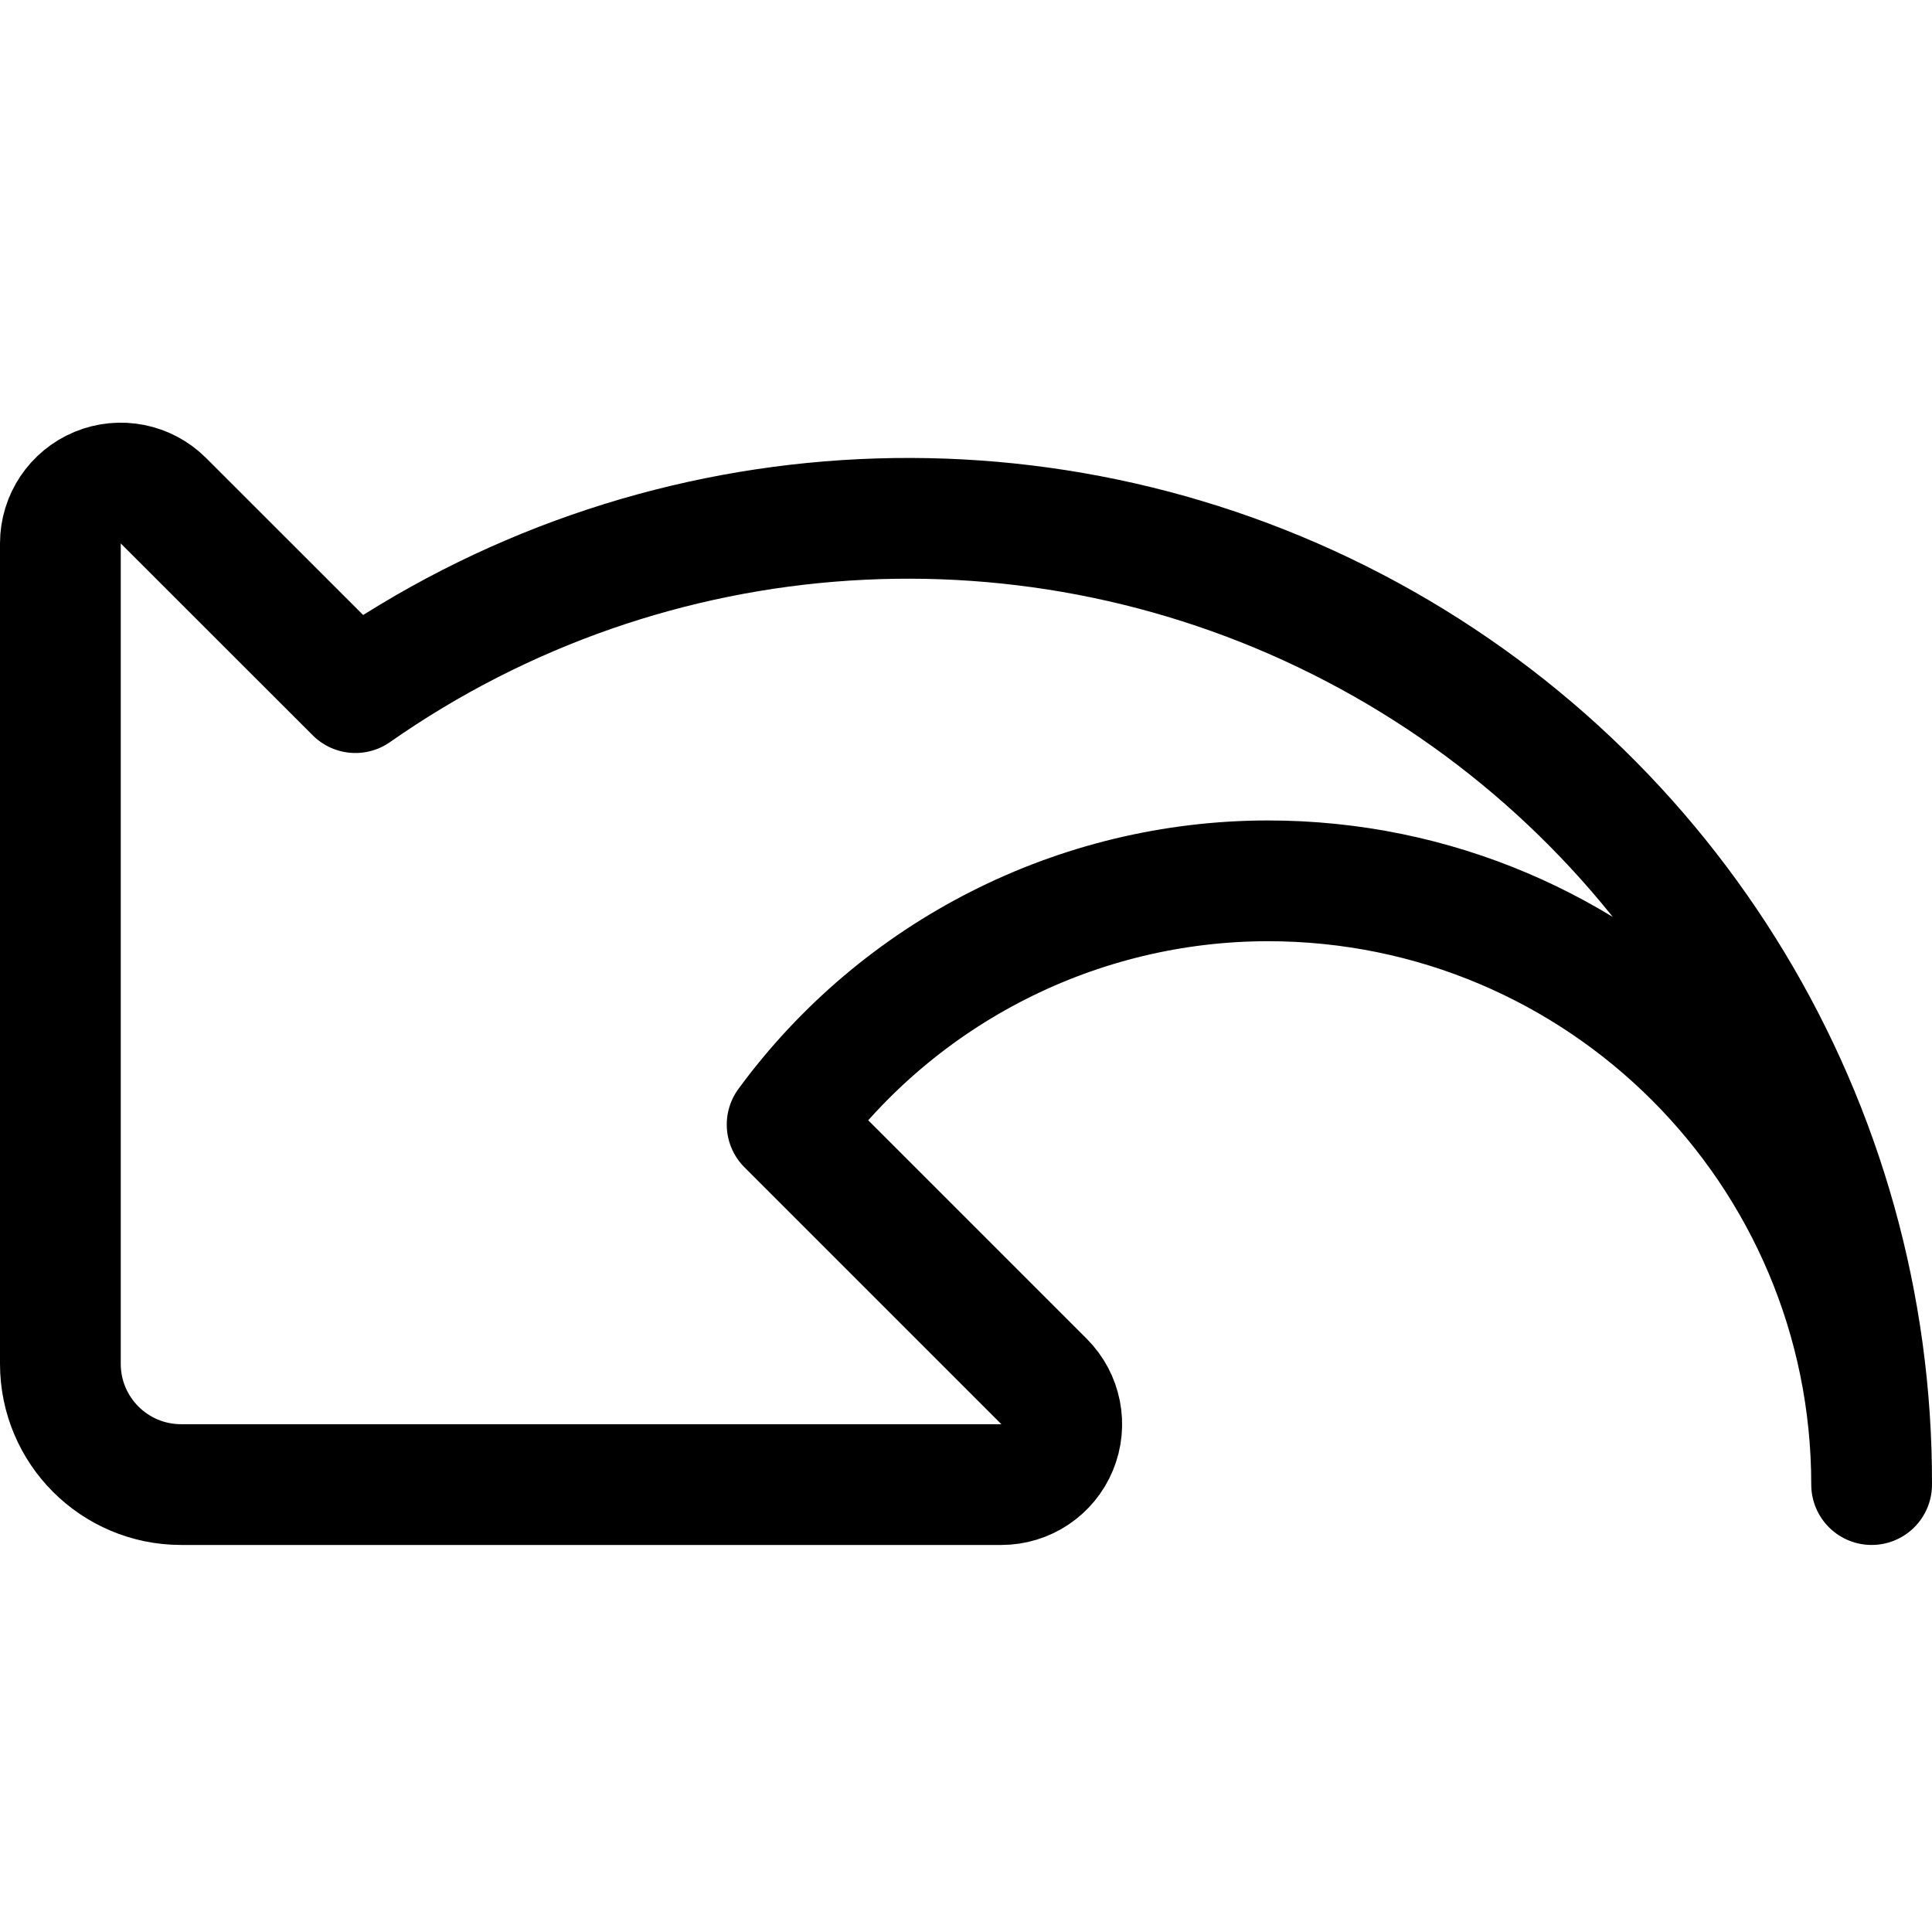
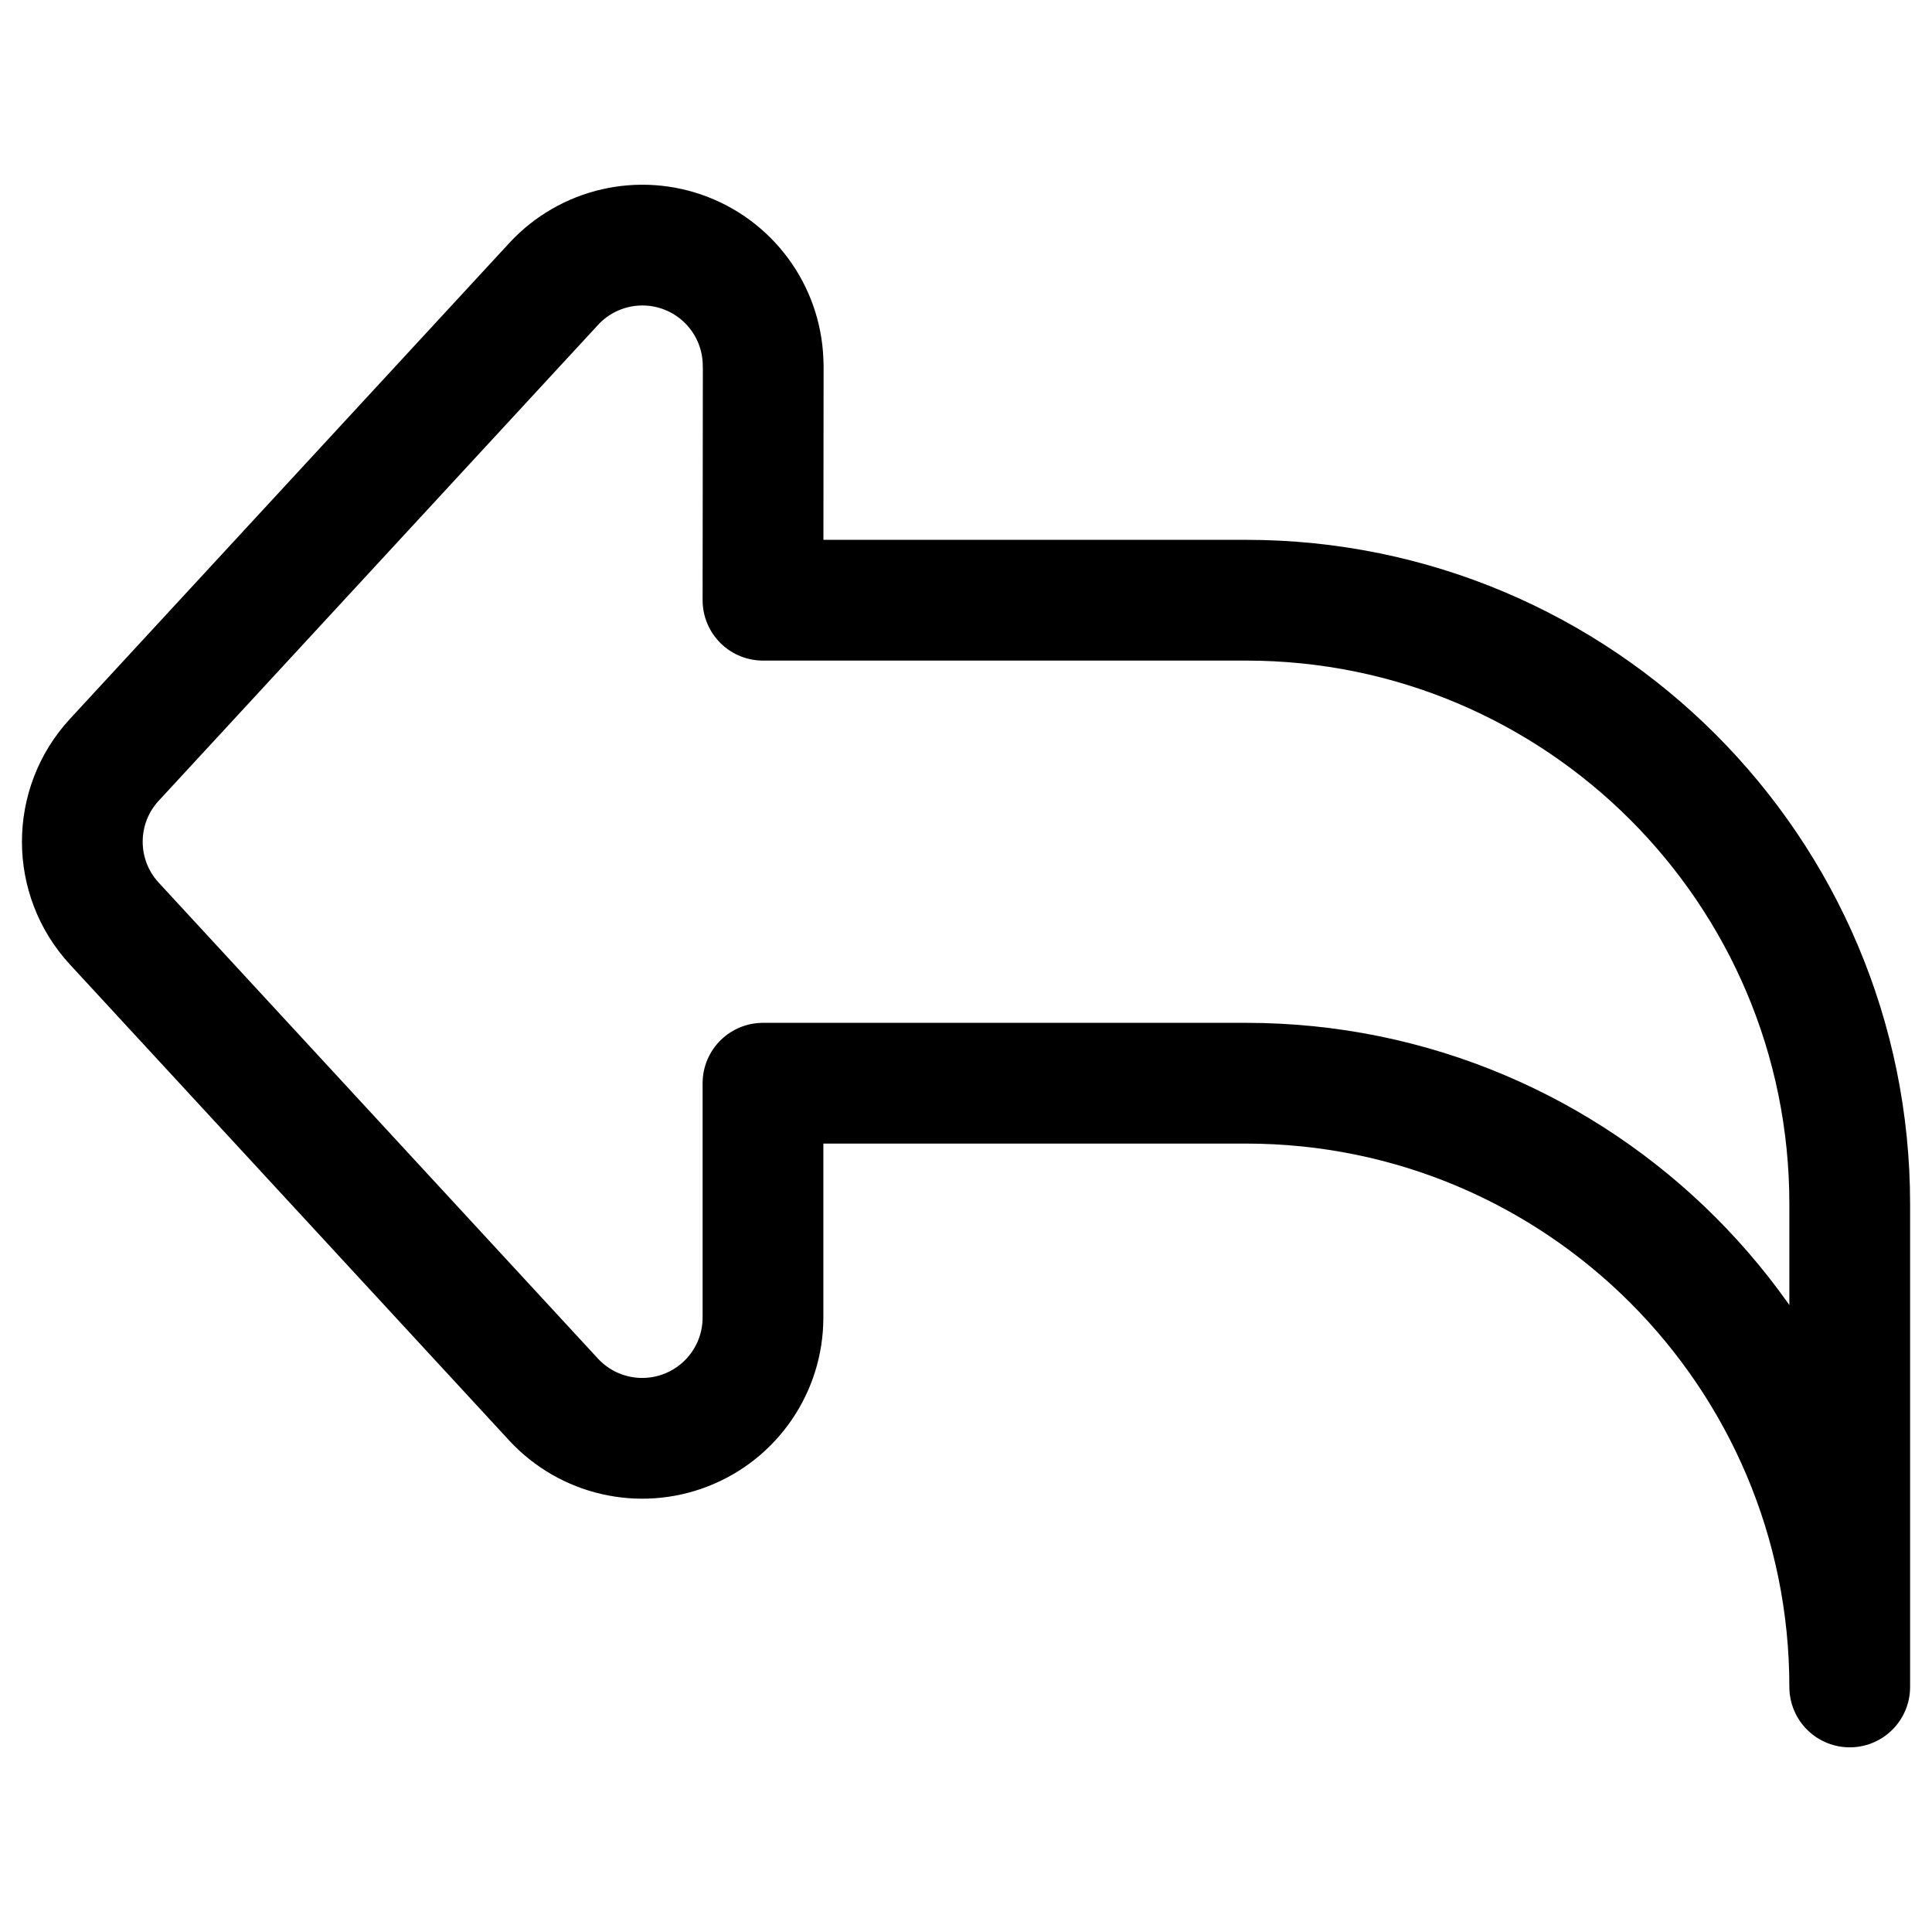
<svg xmlns="http://www.w3.org/2000/svg" width="24" height="24" viewBox="0 0 24 24" fill="none">
-   <path d="M4.415 8.604a11.969 11.969 0 0 1 18.835 9.838 7.5 7.5 0 0 0-7.5-7.5 7.415 7.415 0 0 0-5.972 3.028l3.192 3.192a.75.75 0 0 1-.531 1.28H2.25a1.5 1.5 0 0 1-1.5-1.5V6.75a.75.75 0 0 1 1.28-.53l2.385 2.384Z" stroke="#000" stroke-width="1.5" stroke-linecap="round" stroke-linejoin="round" />
+   <path clip-rule="evenodd" d="M9.48 4.543a1.5 1.5 0 0 0-2.6-1.018L1.42 9.439a1.5 1.5 0 0 0 0 2.034l5.458 5.914a1.5 1.5 0 0 0 2.6-1.018v-2.913h6a7.5 7.5 0 0 1 7.5 7.5v-6a7.5 7.5 0 0 0-7.5-7.5h-6l.003-2.913Z" stroke="#000" stroke-width="1.5" stroke-linecap="round" stroke-linejoin="round" />
</svg>
